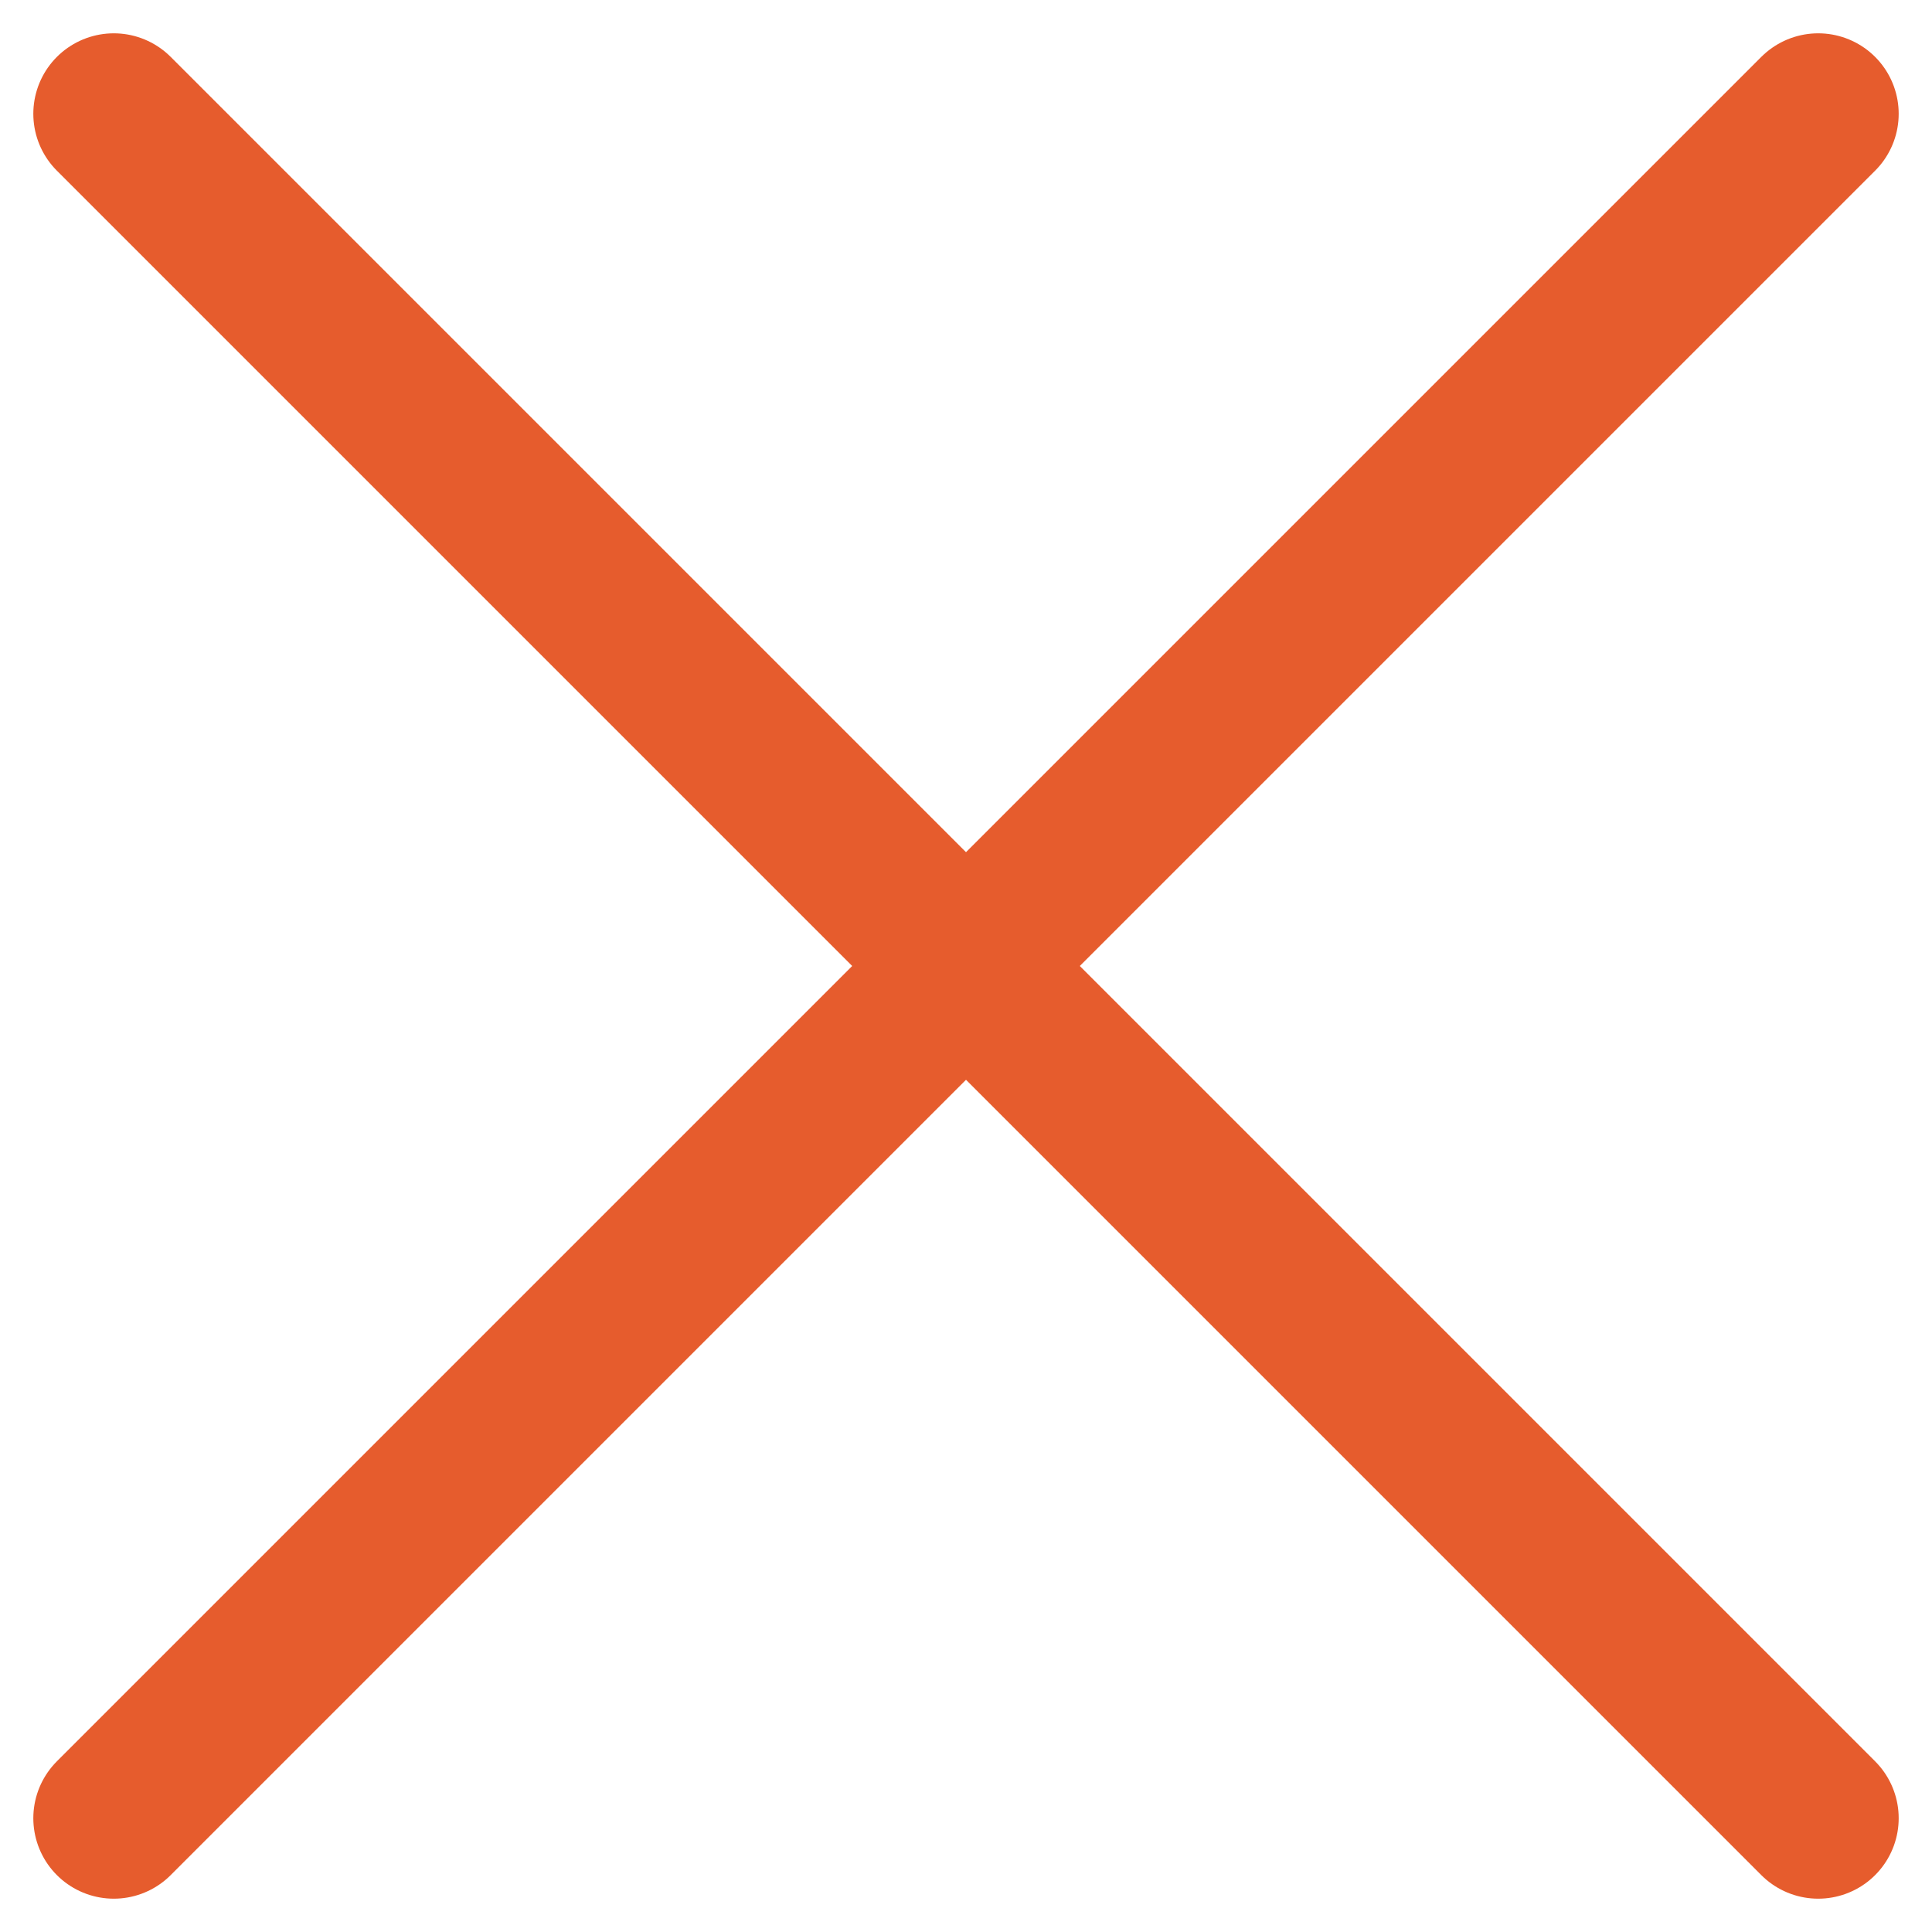
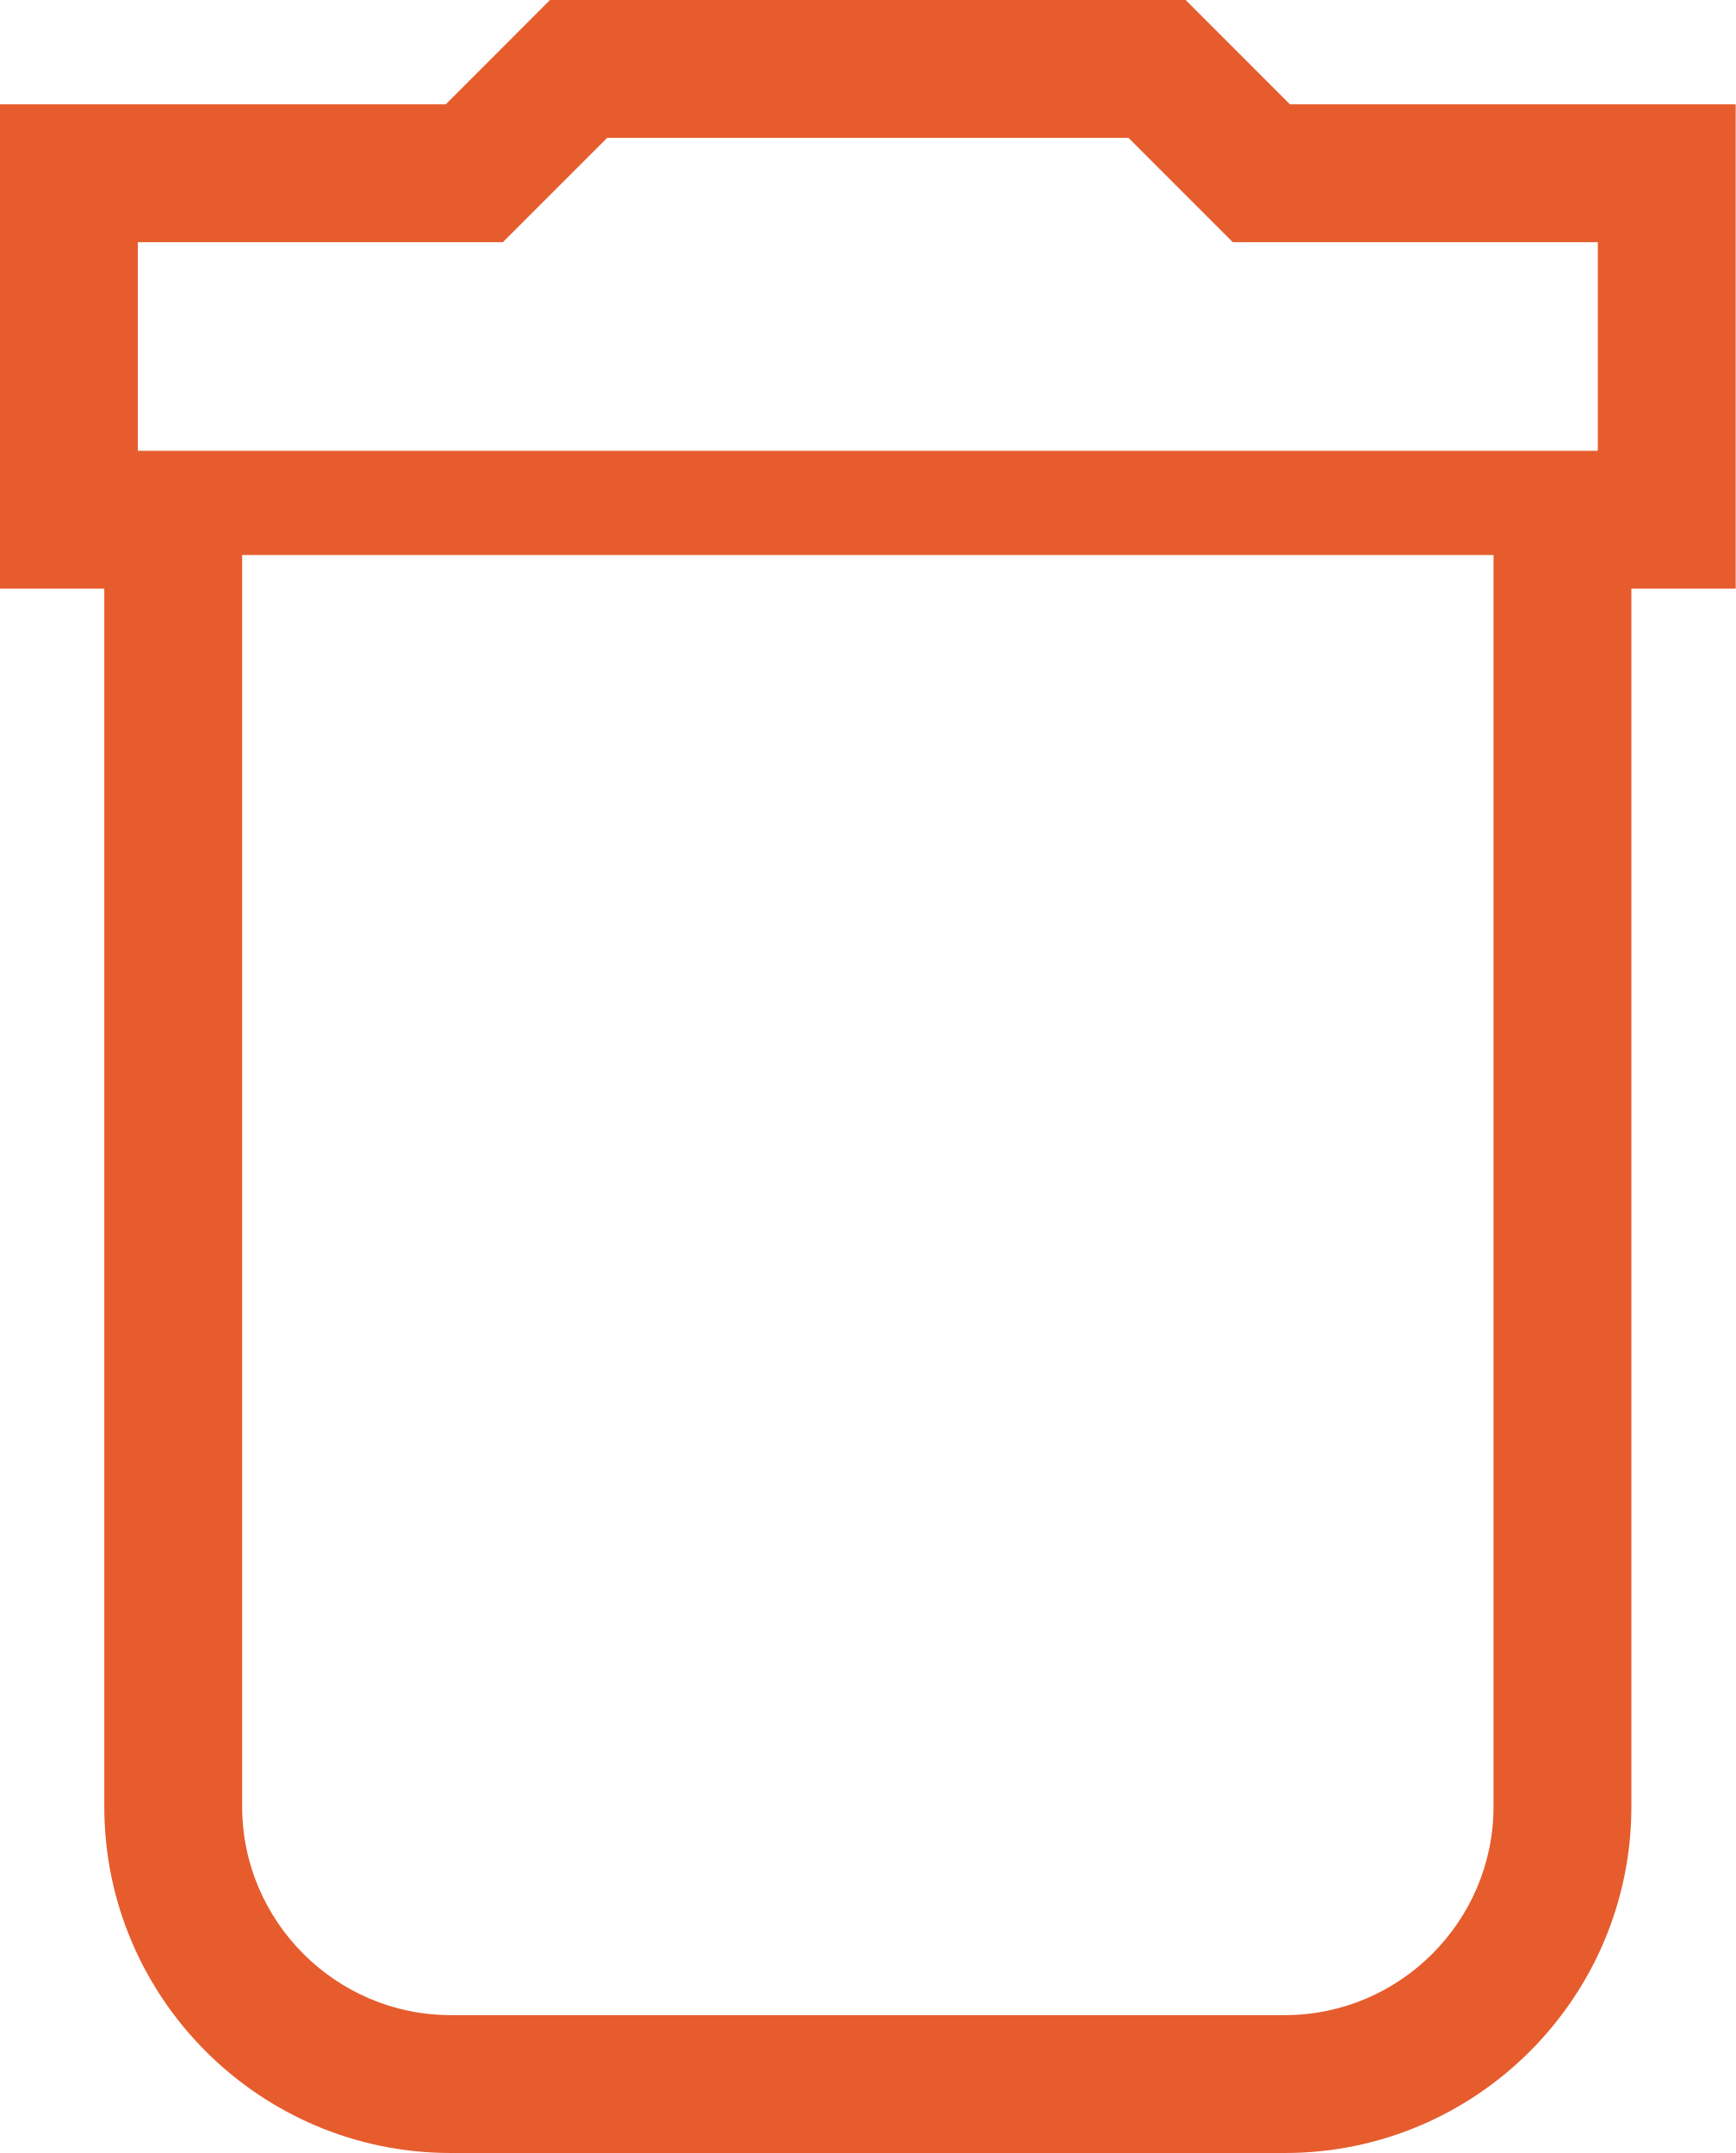
- <svg xmlns="http://www.w3.org/2000/svg" width="24.008" height="24.008" viewBox="0 0 24.008 24.008">
-   <g id="Icon_feather-delete" data-name="Icon feather-delete" transform="translate(-16.586 -12.086)">
-     <path id="Path_19" data-name="Path 19" d="M39.18,13.5,18,34.68" transform="translate(0)" fill="none" stroke="#e65c2d" stroke-linecap="round" stroke-linejoin="round" stroke-width="2" />
-     <path id="Path_20" data-name="Path 20" d="M18,13.5,39.18,34.68" transform="translate(0)" fill="none" stroke="#e65c2d" stroke-linecap="round" stroke-linejoin="round" stroke-width="2" />
+ <svg xmlns="http://www.w3.org/2000/svg" width="25.18" height="31.231" viewBox="0 0 25.18 31.231">
+   <defs>
+     <style>
+       .cls-1 {
+         fill: none;
+       }
+ 
+       .cls-2, .cls-3 {
+         stroke: none;
+       }
+ 
+       .cls-3 {
+         fill: #e65c2d;
+       }
+     </style>
+   </defs>
+   <g id="Icon_material-delete" data-name="Icon material-delete" class="cls-1" transform="translate(-5.5 -2.5)">
+     <path class="cls-2" d="M9.013,28.706a3.035,3.035,0,0,0,3.026,3.026h12.1a3.035,3.035,0,0,0,3.026-3.026V10.551H9.013ZM28.68,6.013H23.385L21.872,4.5H14.308L12.8,6.013H7.5V9.039H28.68Z" />
+     <path class="cls-3" d="M 24.141 31.731 C 25.806 31.731 27.167 30.37 27.167 28.706 L 27.167 10.551 L 9.013 10.551 L 9.013 28.706 C 9.013 30.37 10.374 31.731 12.039 31.731 L 24.141 31.731 M 28.68 9.039 L 28.68 6.013 L 23.385 6.013 L 21.872 4.5 L 14.308 4.5 L 12.795 6.013 L 7.5 6.013 L 7.5 9.039 L 28.68 9.039 M 24.141 33.731 L 12.039 33.731 C 9.267 33.731 7.013 31.477 7.013 28.706 L 7.013 11.039 L 5.5 11.039 L 5.5 4.013 L 11.967 4.013 L 13.479 2.5 L 22.701 2.5 L 24.213 4.013 L 30.68 4.013 L 30.68 11.039 L 29.167 11.039 L 29.167 28.706 C 29.167 31.477 26.913 33.731 24.141 33.731 Z" />
  </g>
</svg>
